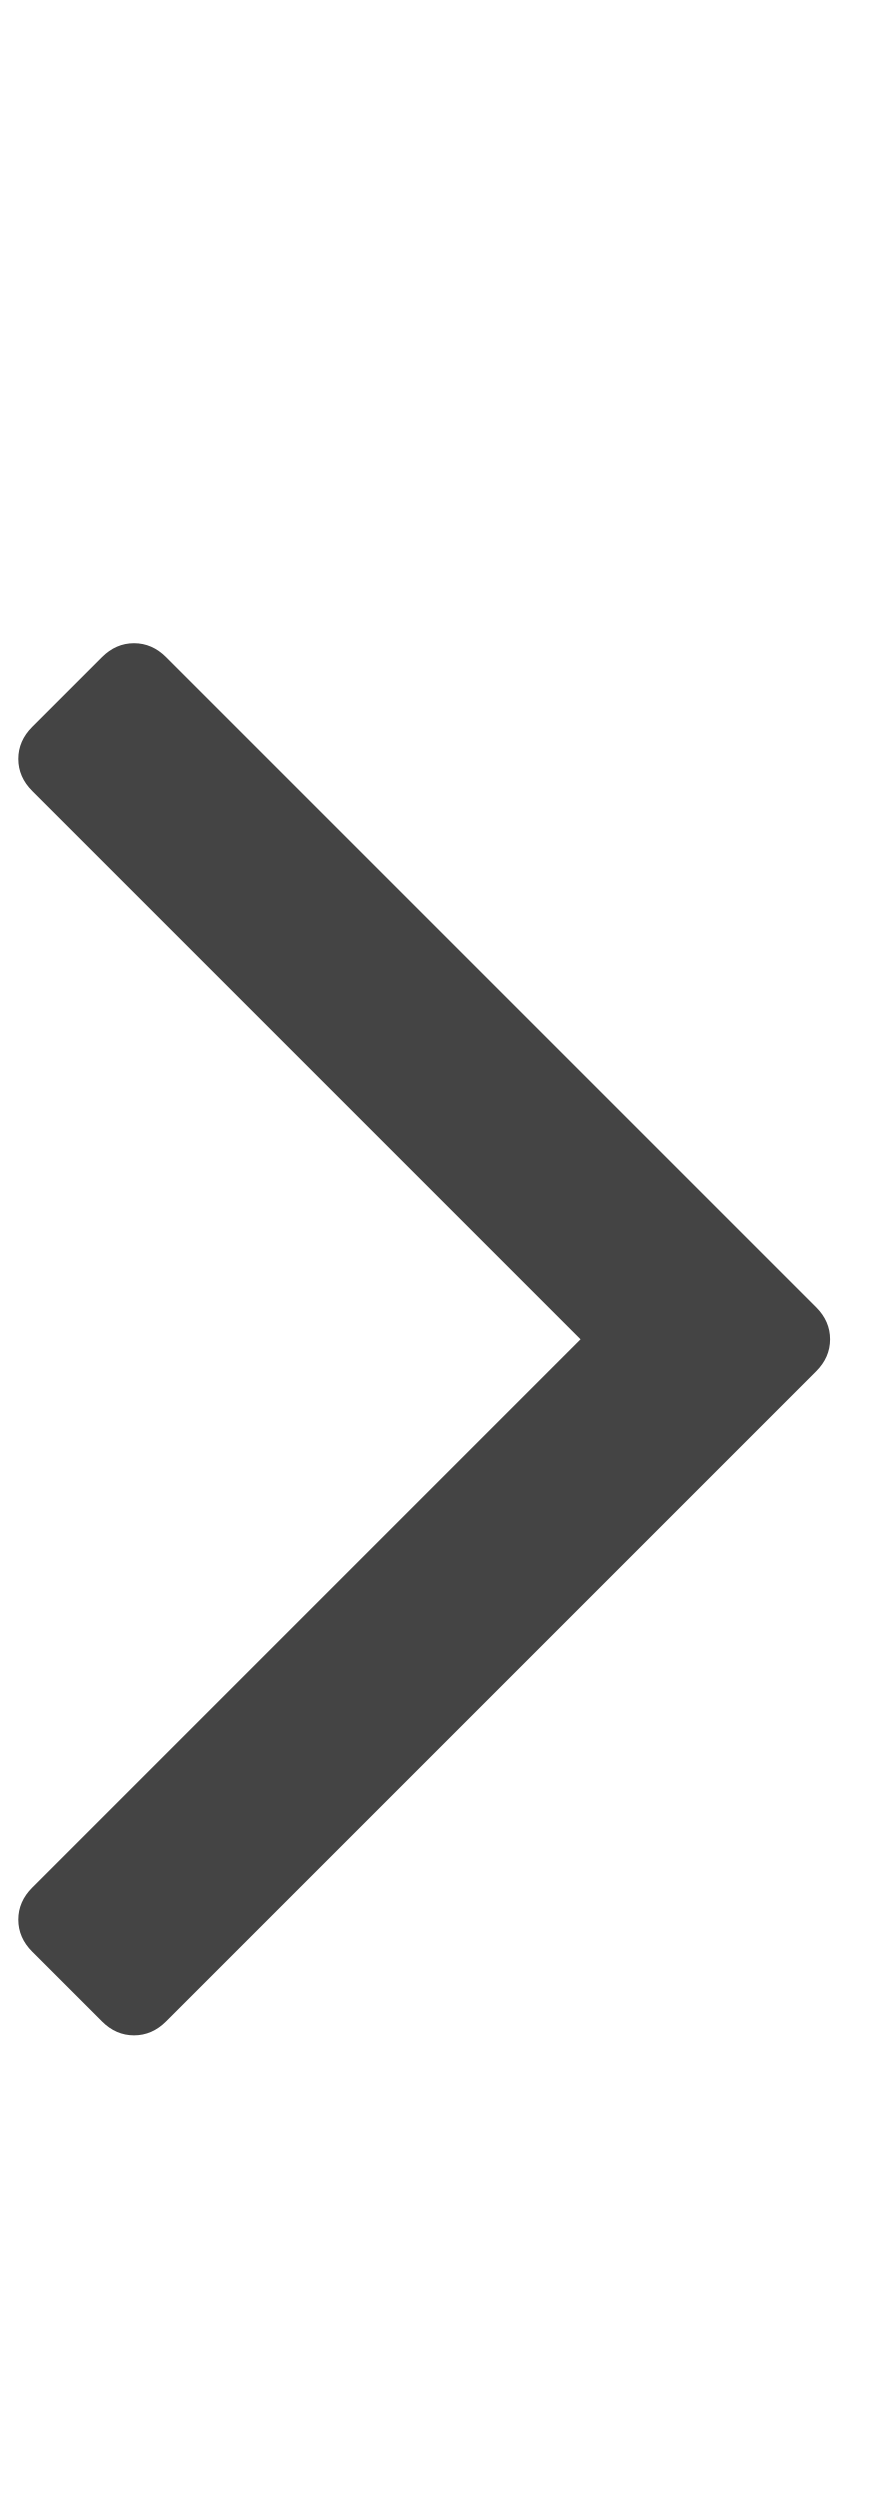
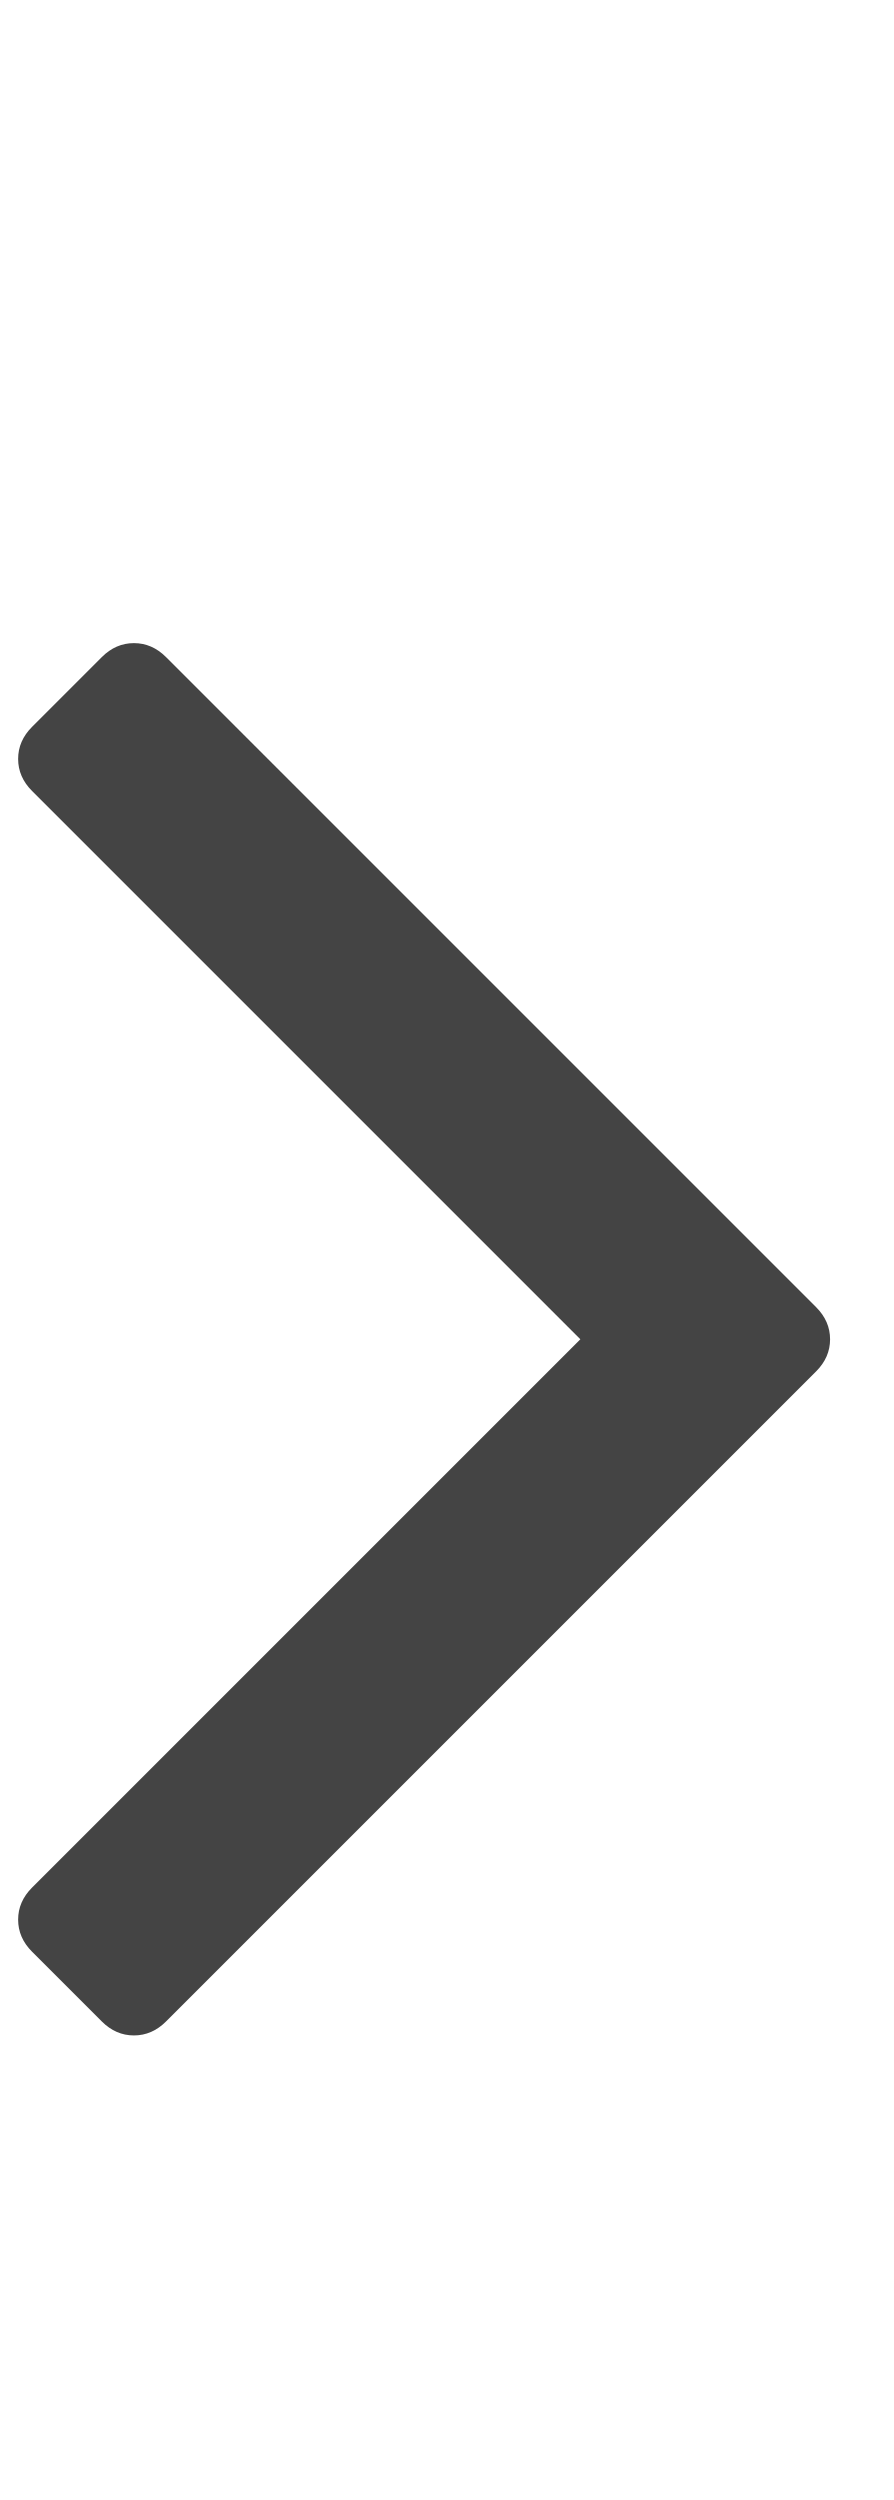
- <svg xmlns="http://www.w3.org/2000/svg" version="1.1" width="10" height="28" viewBox="0 0 10 28">
-   <path d="M9.297 15q0 0.203-0.156 0.359l-7.281 7.281q-0.156 0.156-0.359 0.156t-0.359-0.156l-0.781-0.781q-0.156-0.156-0.156-0.359t0.156-0.359l6.141-6.141-6.141-6.141q-0.156-0.156-0.156-0.359t0.156-0.359l0.781-0.781q0.156-0.156 0.359-0.156t0.359 0.156l7.281 7.281q0.156 0.156 0.156 0.359z" fill="#444444" />
+ <svg xmlns="http://www.w3.org/2000/svg" version="1.1" width="183" height="512" viewBox="0 0 183 512">
+   <path d="M170 274.286q0 3.714-2.857 6.572l-133.143 133.143q-2.857 2.857-6.572 2.857t-6.572-2.857l-14.286-14.286q-2.857-2.857-2.857-6.572t2.857-6.572l112.285-112.286-112.285-112.286q-2.857-2.857-2.857-6.572t2.857-6.572l14.285-14.286q2.857-2.857 6.572-2.857t6.572 2.857l133.143 133.143q2.857 2.857 2.857 6.572z" fill="#444444" />
</svg>
